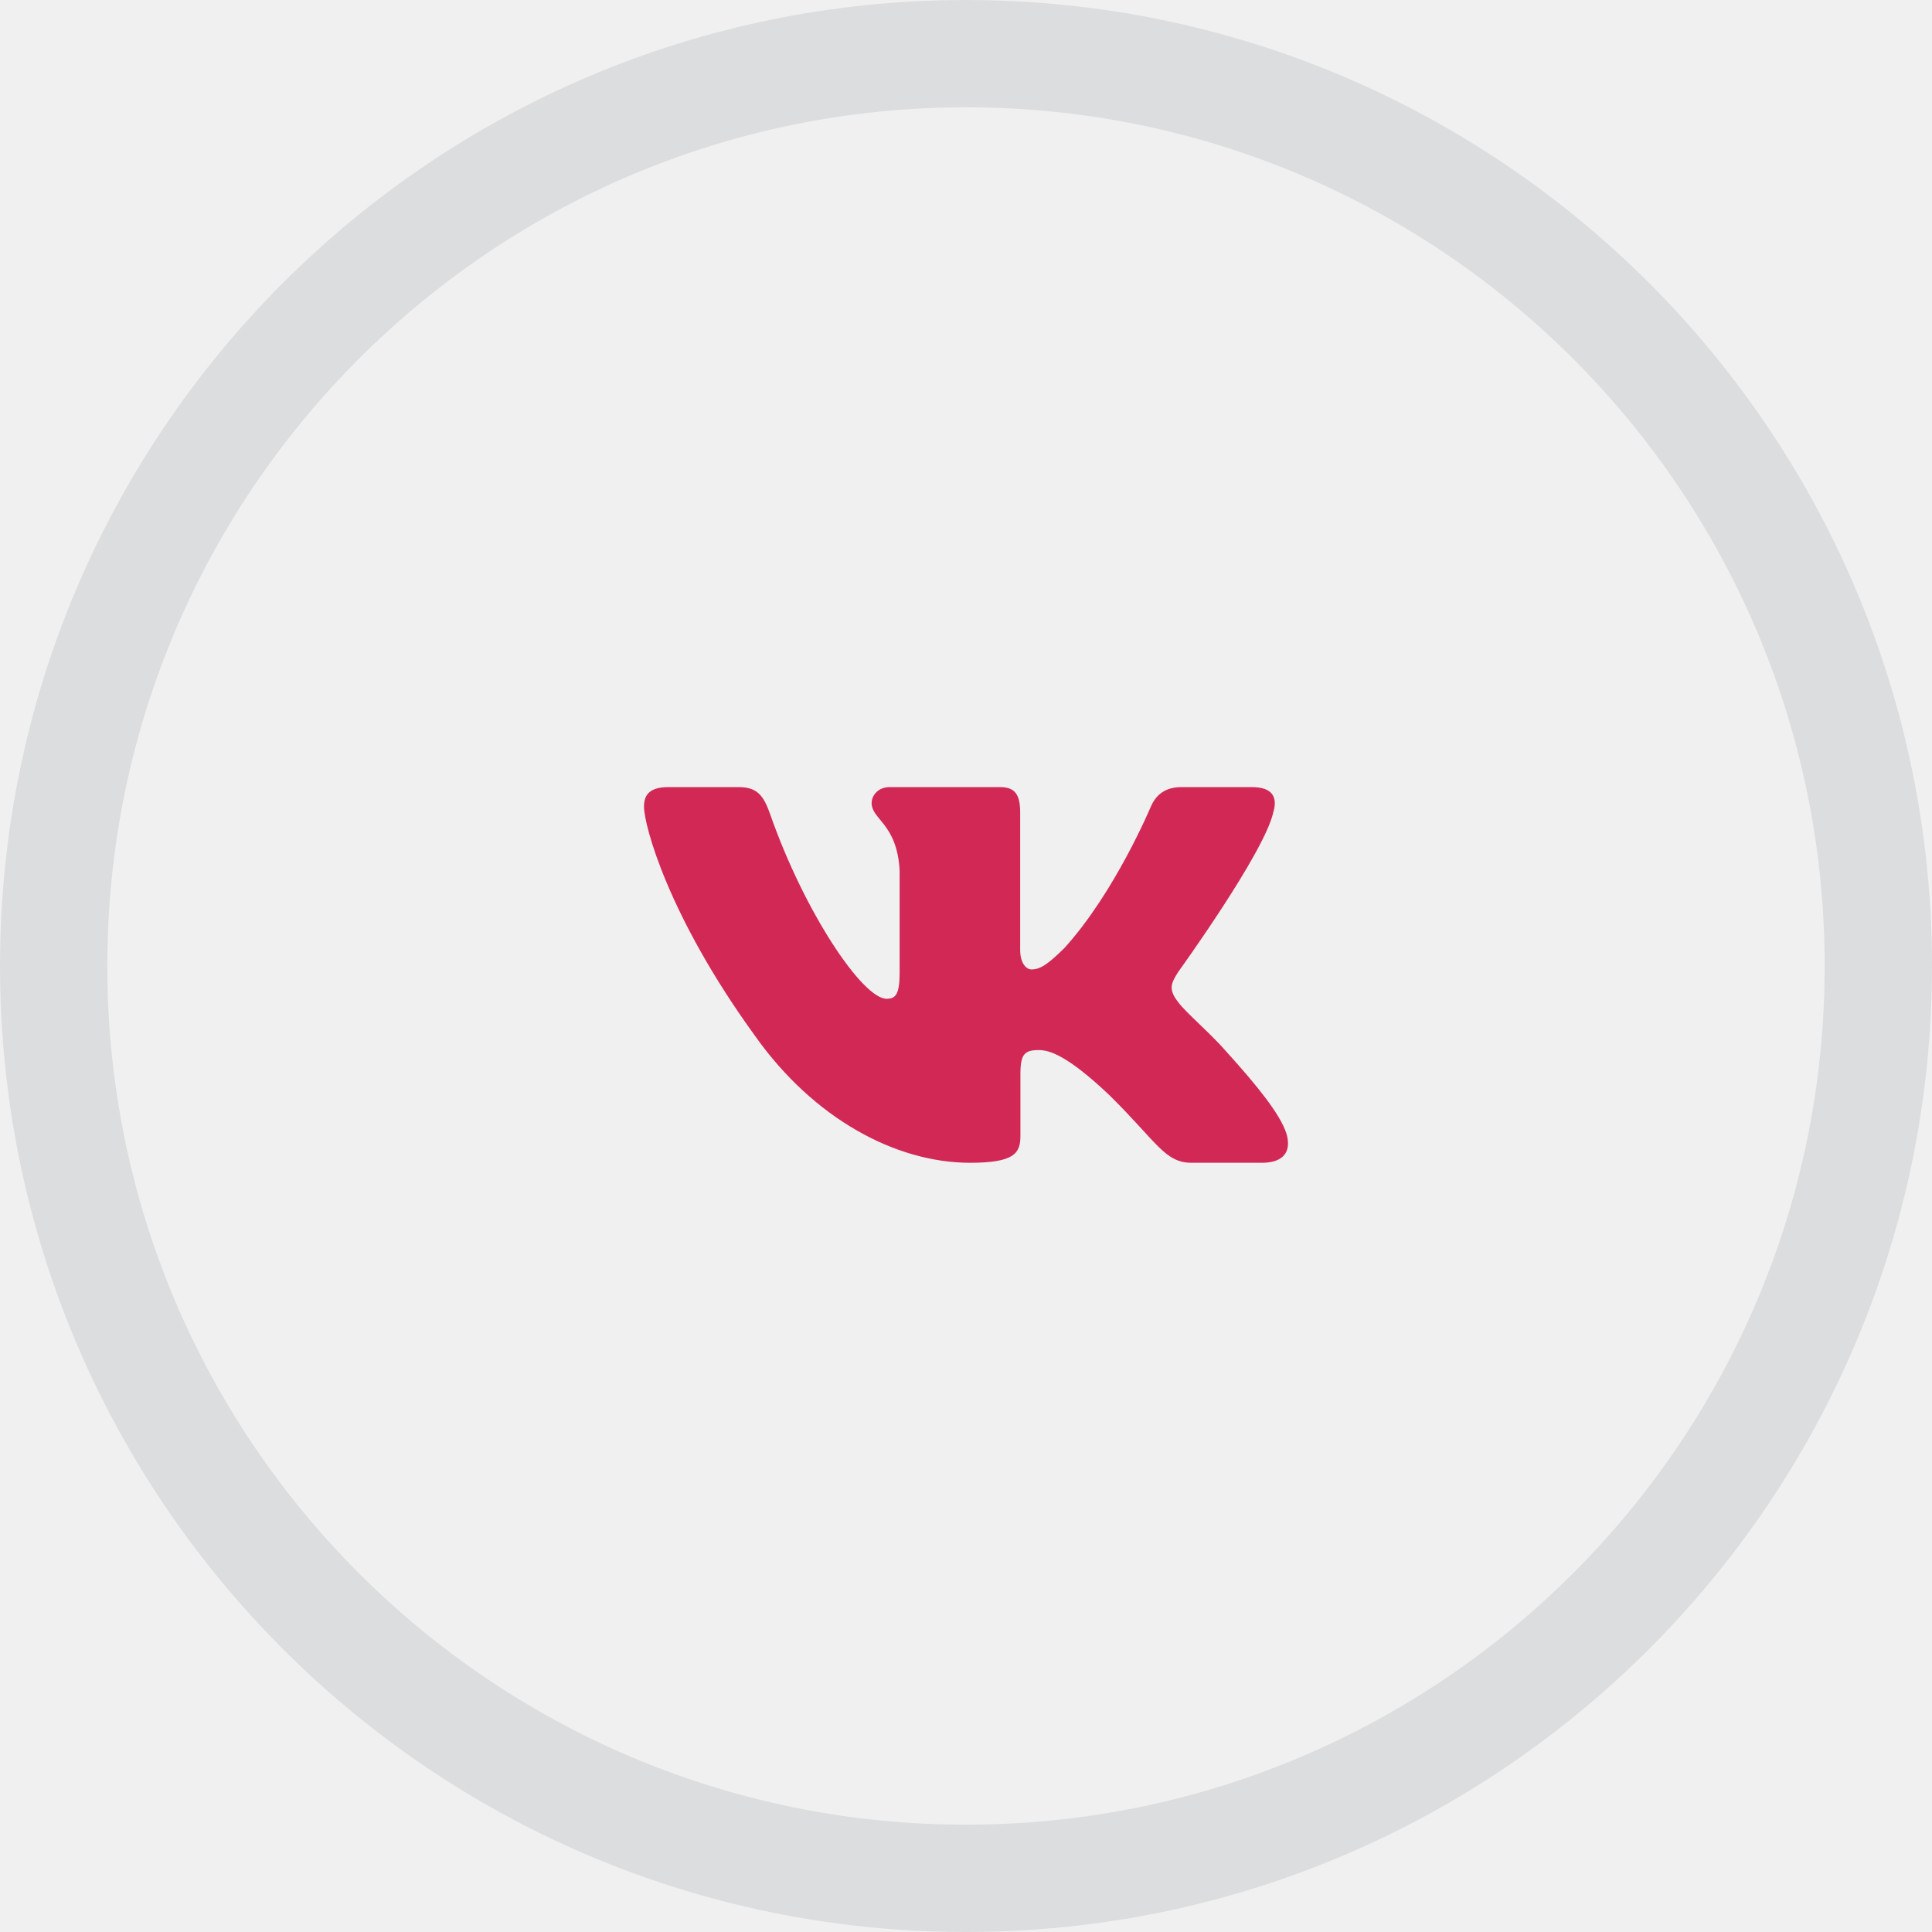
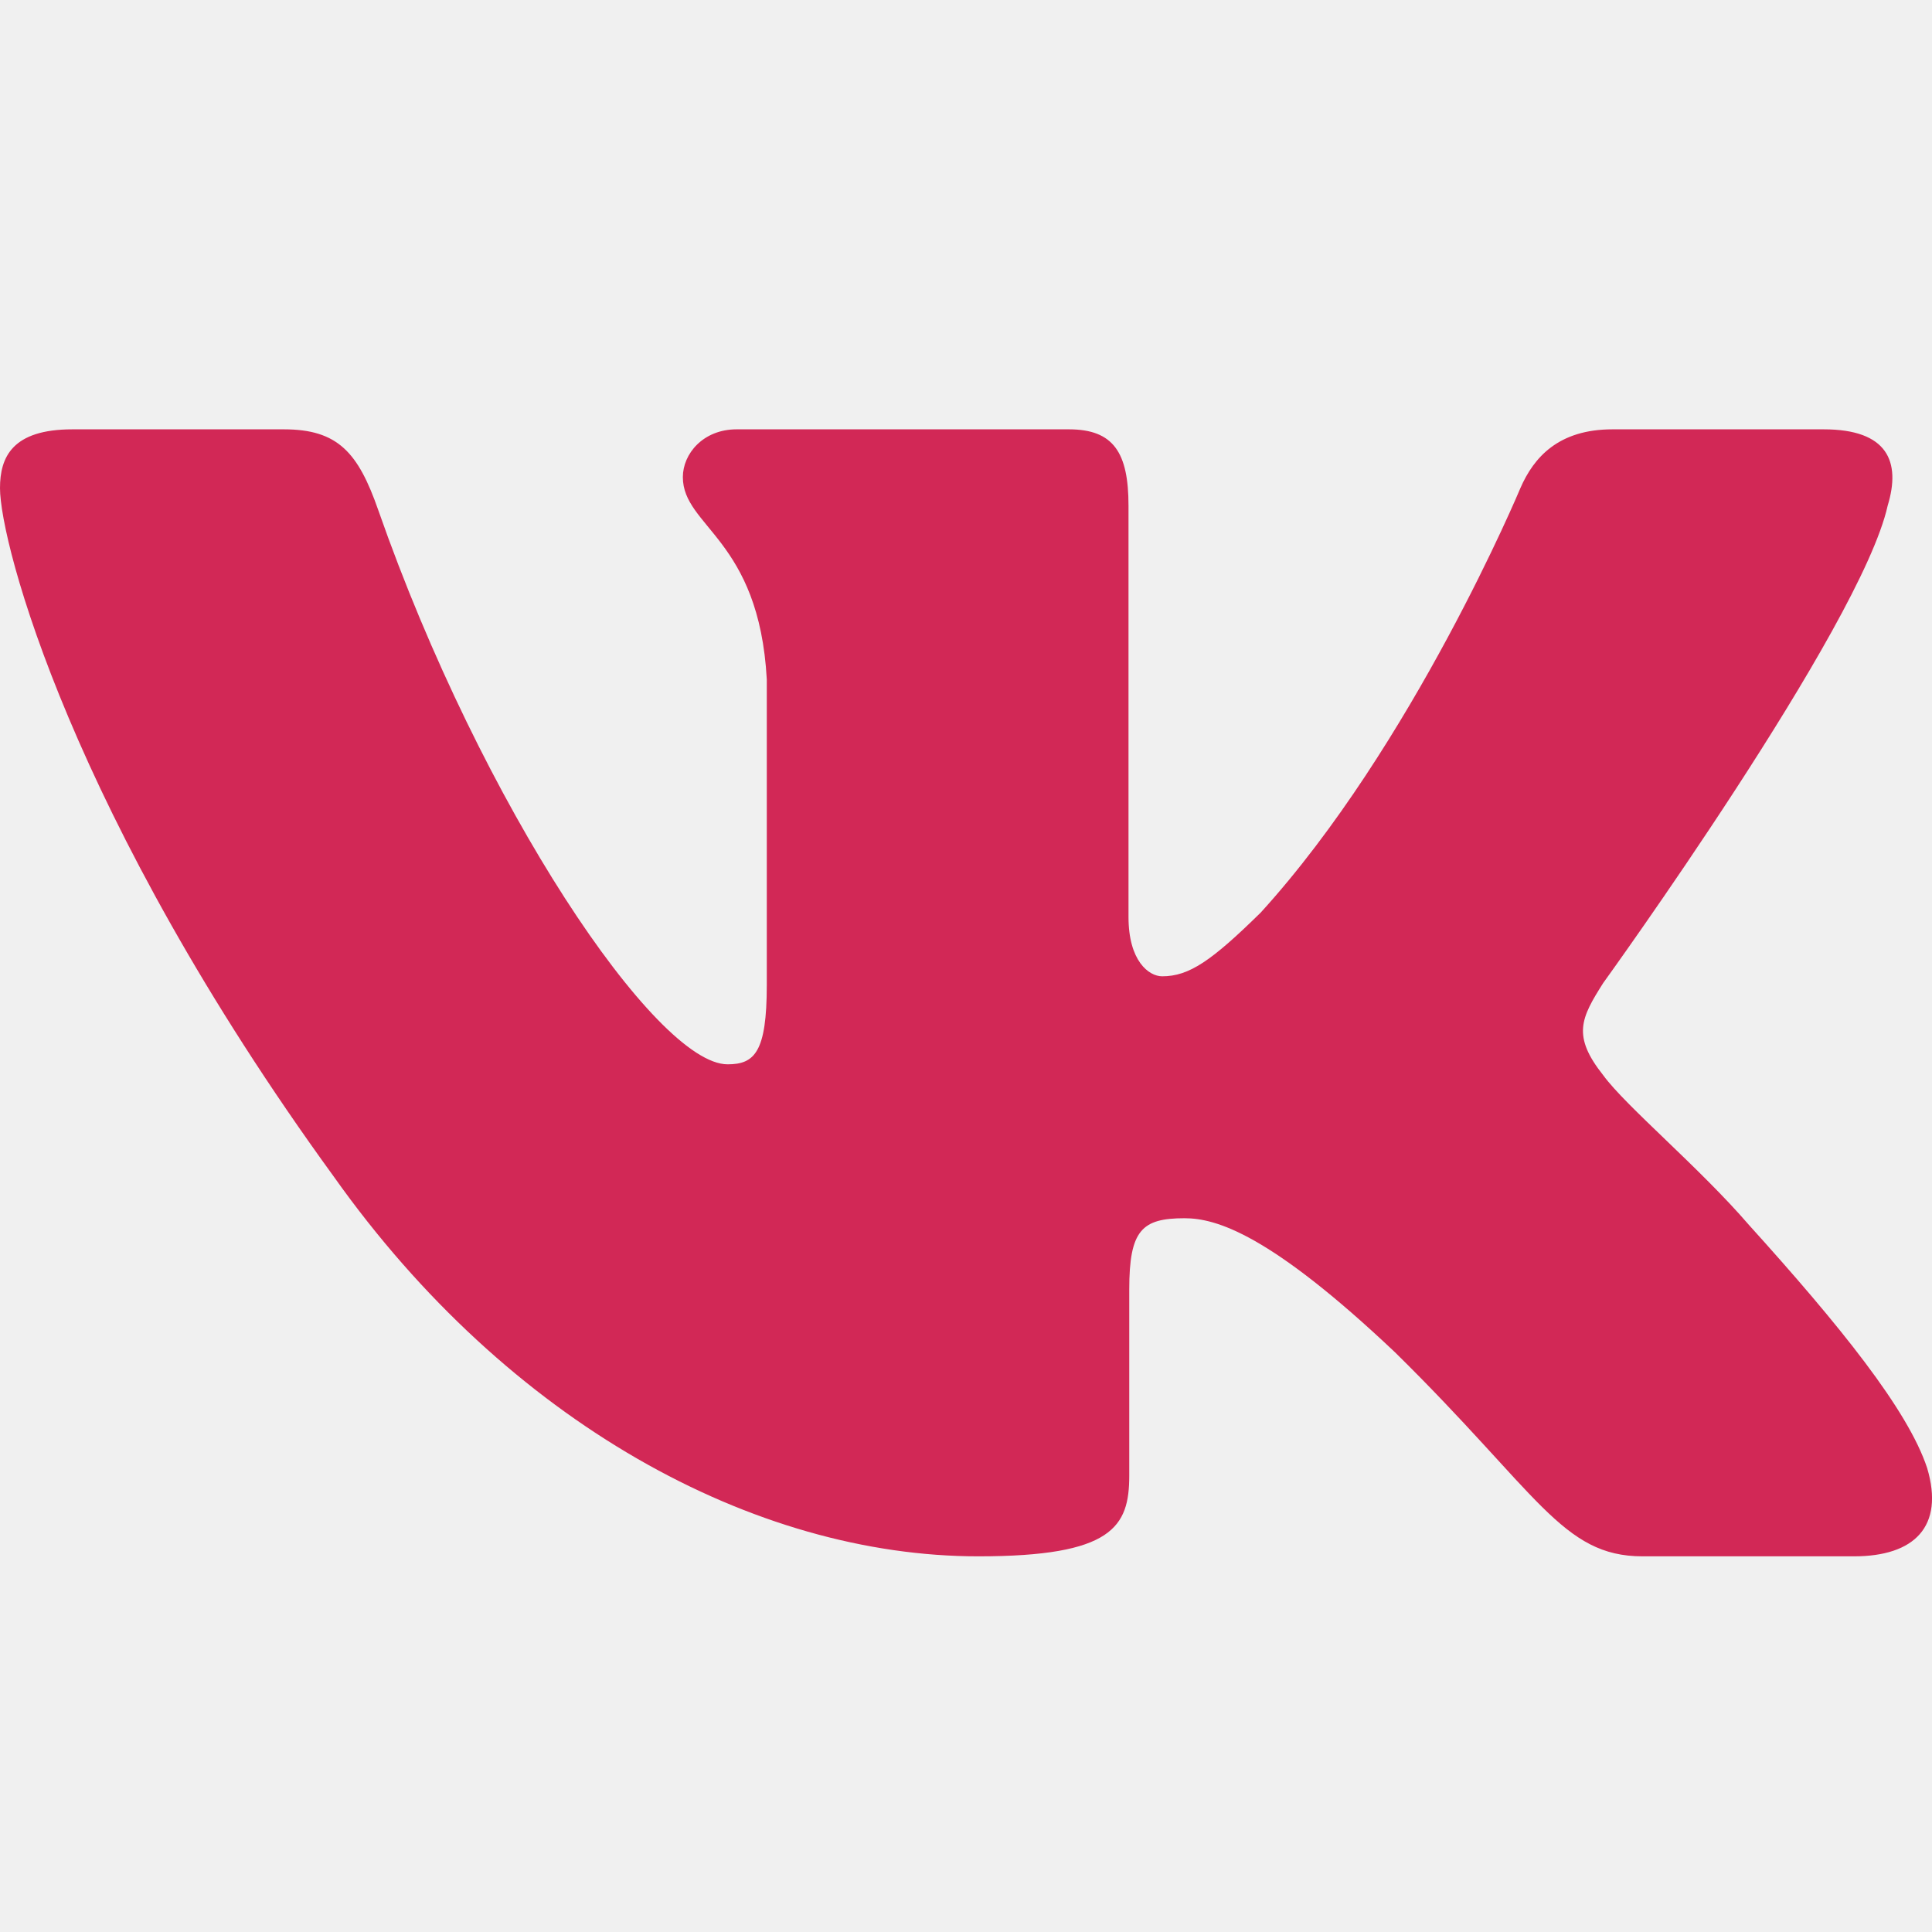
- <svg xmlns="http://www.w3.org/2000/svg" width="54" height="54" viewBox="0 0 54 54" fill="none">
-   <path opacity="0.1" fill-rule="evenodd" clip-rule="evenodd" d="M54 27C54 41.912 41.912 54 27 54C12.088 54 0 41.912 0 27C0 12.088 12.088 0 27 0C41.912 0 54 12.088 54 27ZM27 51C40.255 51 51 40.255 51 27C51 13.745 40.255 3 27 3C13.745 3 3 13.745 3 27C3 40.255 13.745 51 27 51Z" fill="#283645" />
-   <g clip-path="url(#clip0_37951_56)">
-     <path fill-rule="evenodd" clip-rule="evenodd" d="M35.587 22.711C35.712 22.302 35.587 22 34.991 22H33.023C32.522 22 32.291 22.26 32.165 22.547C32.165 22.547 31.164 24.945 29.746 26.502C29.287 26.953 29.078 27.096 28.828 27.096C28.703 27.096 28.514 26.953 28.514 26.543V22.711C28.514 22.219 28.376 22 27.959 22H24.863C24.55 22 24.362 22.228 24.362 22.445C24.362 22.91 25.072 23.018 25.145 24.329V27.178C25.145 27.803 25.03 27.916 24.779 27.916C24.112 27.916 22.488 25.508 21.524 22.752C21.337 22.216 21.148 22 20.645 22H18.675C18.113 22 18 22.26 18 22.547C18 23.059 18.668 25.6 21.109 28.961C22.736 31.256 25.027 32.5 27.115 32.5C28.366 32.5 28.521 32.224 28.521 31.748V30.013C28.521 29.46 28.64 29.35 29.036 29.35C29.329 29.35 29.829 29.494 30.997 30.6C32.333 31.912 32.552 32.5 33.304 32.5H35.273C35.835 32.5 36.117 32.224 35.955 31.678C35.776 31.135 35.139 30.347 34.294 29.412C33.835 28.879 33.146 28.305 32.937 28.018C32.645 27.65 32.728 27.485 32.937 27.158C32.937 27.158 35.337 23.838 35.587 22.711H35.587Z" fill="#D22856" />
+ <svg xmlns="http://www.w3.org/2000/svg" width="18" height="18" viewBox="0 0 18 18" fill="none">
+   <g clip-path="url(#clip0_44141_106)">
+     <path fill-rule="evenodd" clip-rule="evenodd" d="M17.587 4.711C17.712 4.301 17.587 4 16.991 4H15.023C14.521 4 14.29 4.26 14.165 4.548C14.165 4.548 13.164 6.944 11.746 8.502C11.287 8.953 11.078 9.096 10.828 9.096C10.703 9.096 10.514 8.953 10.514 8.543V4.711C10.514 4.219 10.376 4 9.959 4H6.863C6.551 4 6.362 4.228 6.362 4.445C6.362 4.91 7.072 5.019 7.144 6.33V9.178C7.144 9.803 7.03 9.916 6.779 9.916C6.112 9.916 4.488 7.508 3.524 4.752C3.337 4.216 3.148 4 2.645 4H0.675C0.113 4 0 4.26 0 4.548C0 5.059 0.667 7.6 3.109 10.961C4.736 13.256 7.027 14.5 9.115 14.5C10.367 14.5 10.521 14.224 10.521 13.748V12.013C10.521 11.46 10.639 11.35 11.036 11.35C11.329 11.35 11.829 11.494 12.998 12.6C14.332 13.912 14.552 14.5 15.304 14.5H17.273C17.835 14.5 18.117 14.224 17.955 13.678C17.776 13.135 17.139 12.347 16.294 11.412C15.835 10.879 15.146 10.305 14.937 10.018C14.645 9.65 14.729 9.486 14.937 9.158C14.937 9.158 17.337 5.838 17.587 4.711H17.587Z" fill="#D22856" />
  </g>
  <defs>
-     <clipPath id="clip0_37951_56">
-       <rect width="18" height="18" fill="white" transform="translate(18 18)" />
+     <clipPath id="clip0_44141_106">
+       <rect width="18" height="18" fill="white" />
    </clipPath>
  </defs>
</svg>
